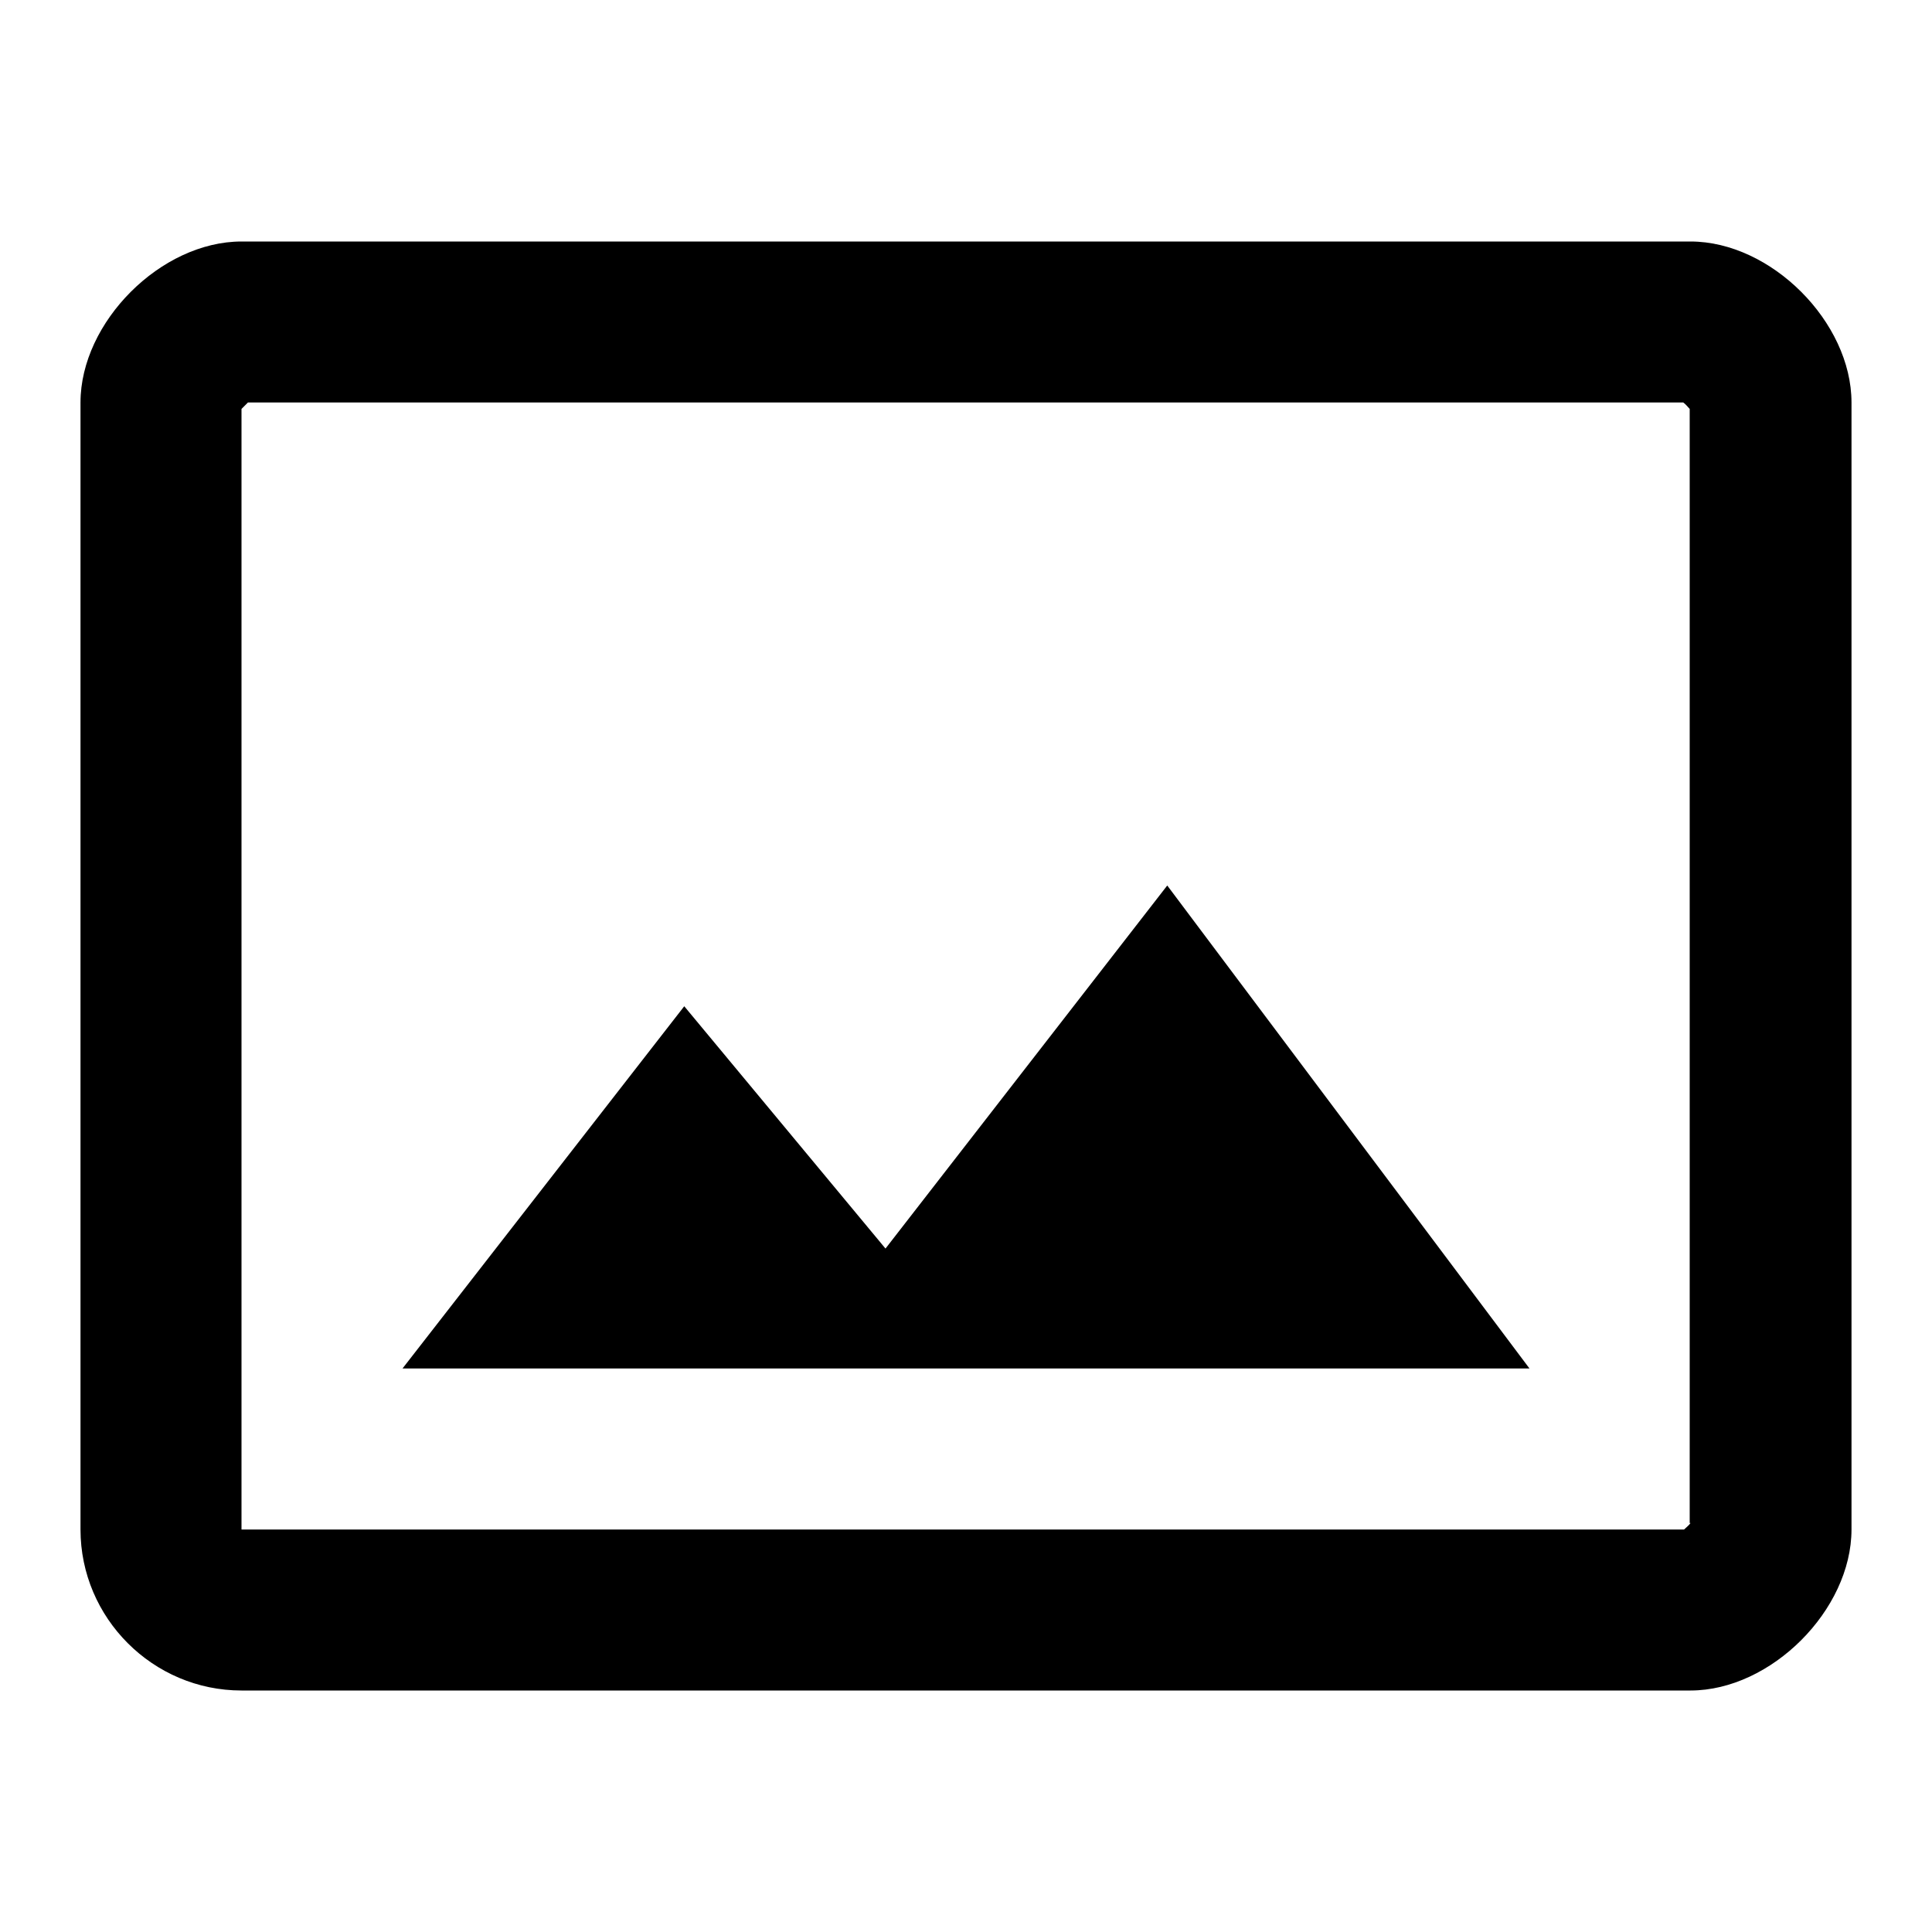
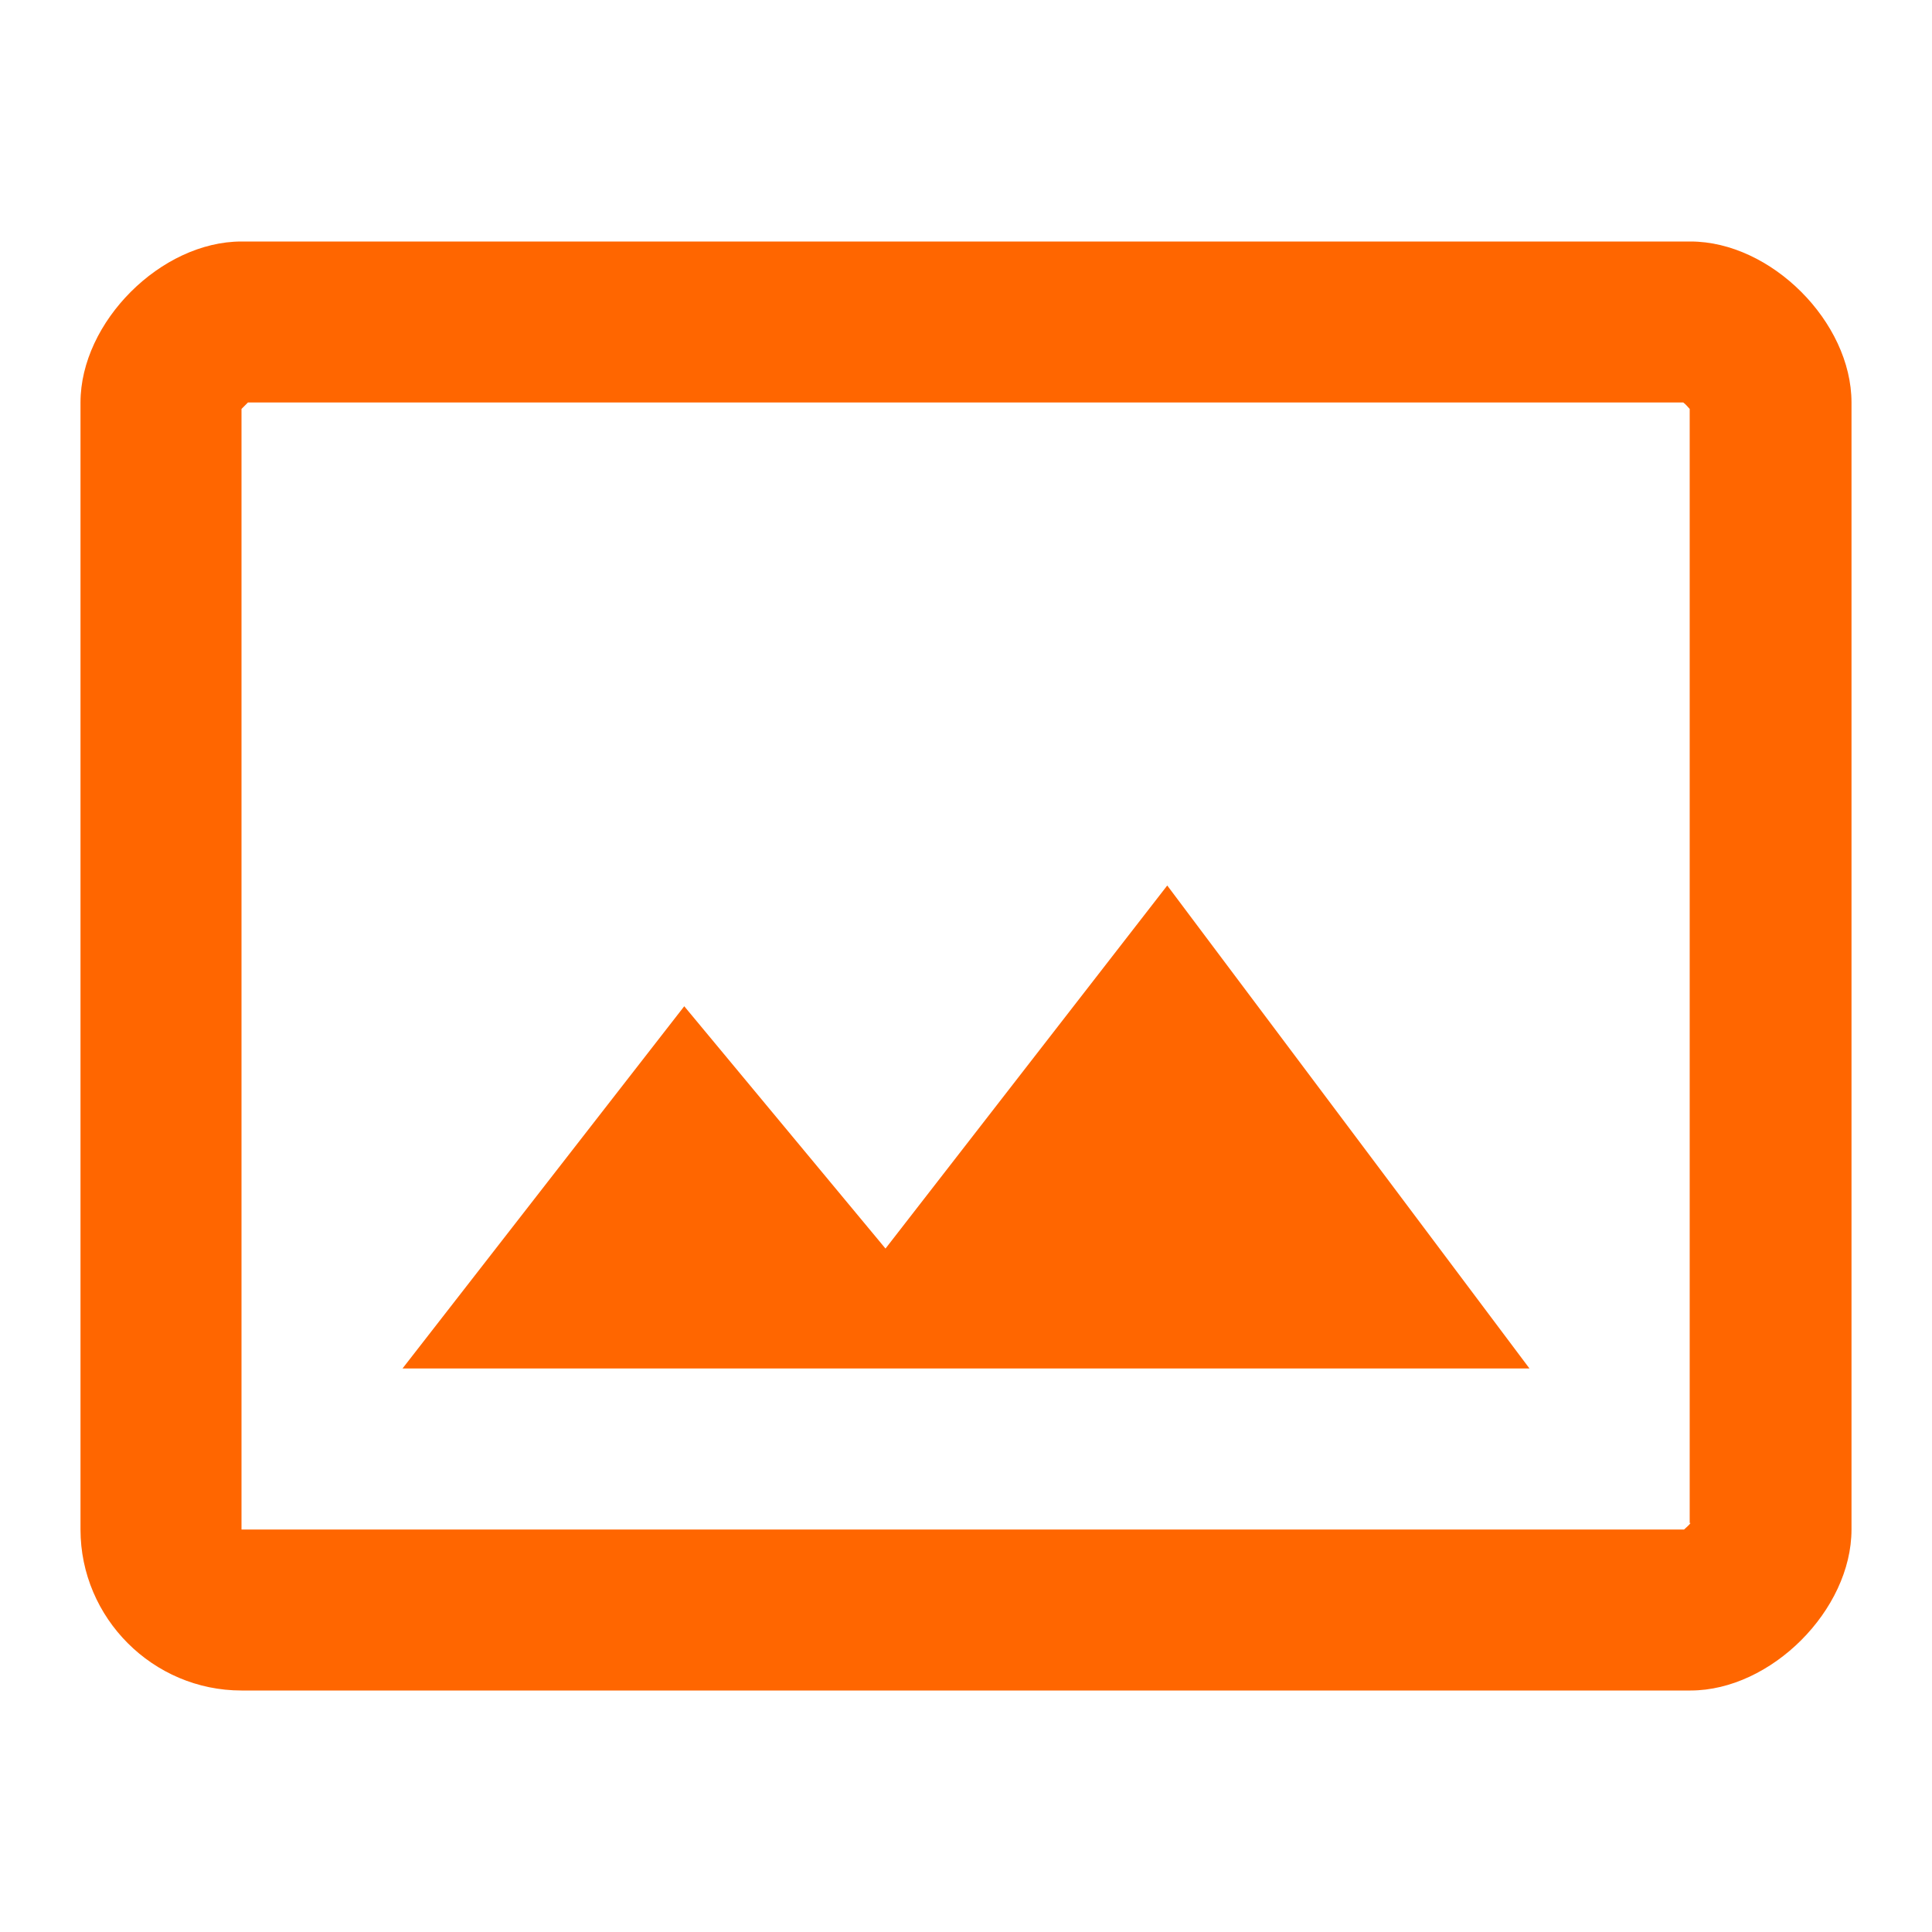
- <svg xmlns="http://www.w3.org/2000/svg" height="24px" viewBox="0 0 24 24" width="24px" fill="#000000">
+ <svg xmlns="http://www.w3.org/2000/svg" height="24px" viewBox="0 0 24 24" width="24px" fill="#ff6600">
  <path d="M0 0h24v24H0V0z" fill="none" />
  <path d="M21 3H3C2 3 1 4 1 5v14c0 1.1.9 2 2 2h18c1 0 2-1 2-2V5c0-1-1-2-2-2zm0 15.92c-.02.03-.06.06-.08.08H3V5.08L3.08 5h17.83c.03.02.06.06.08.08v13.84zm-10-3.41L8.5 12.5 5 17h14l-4.5-6z" />
</svg>
